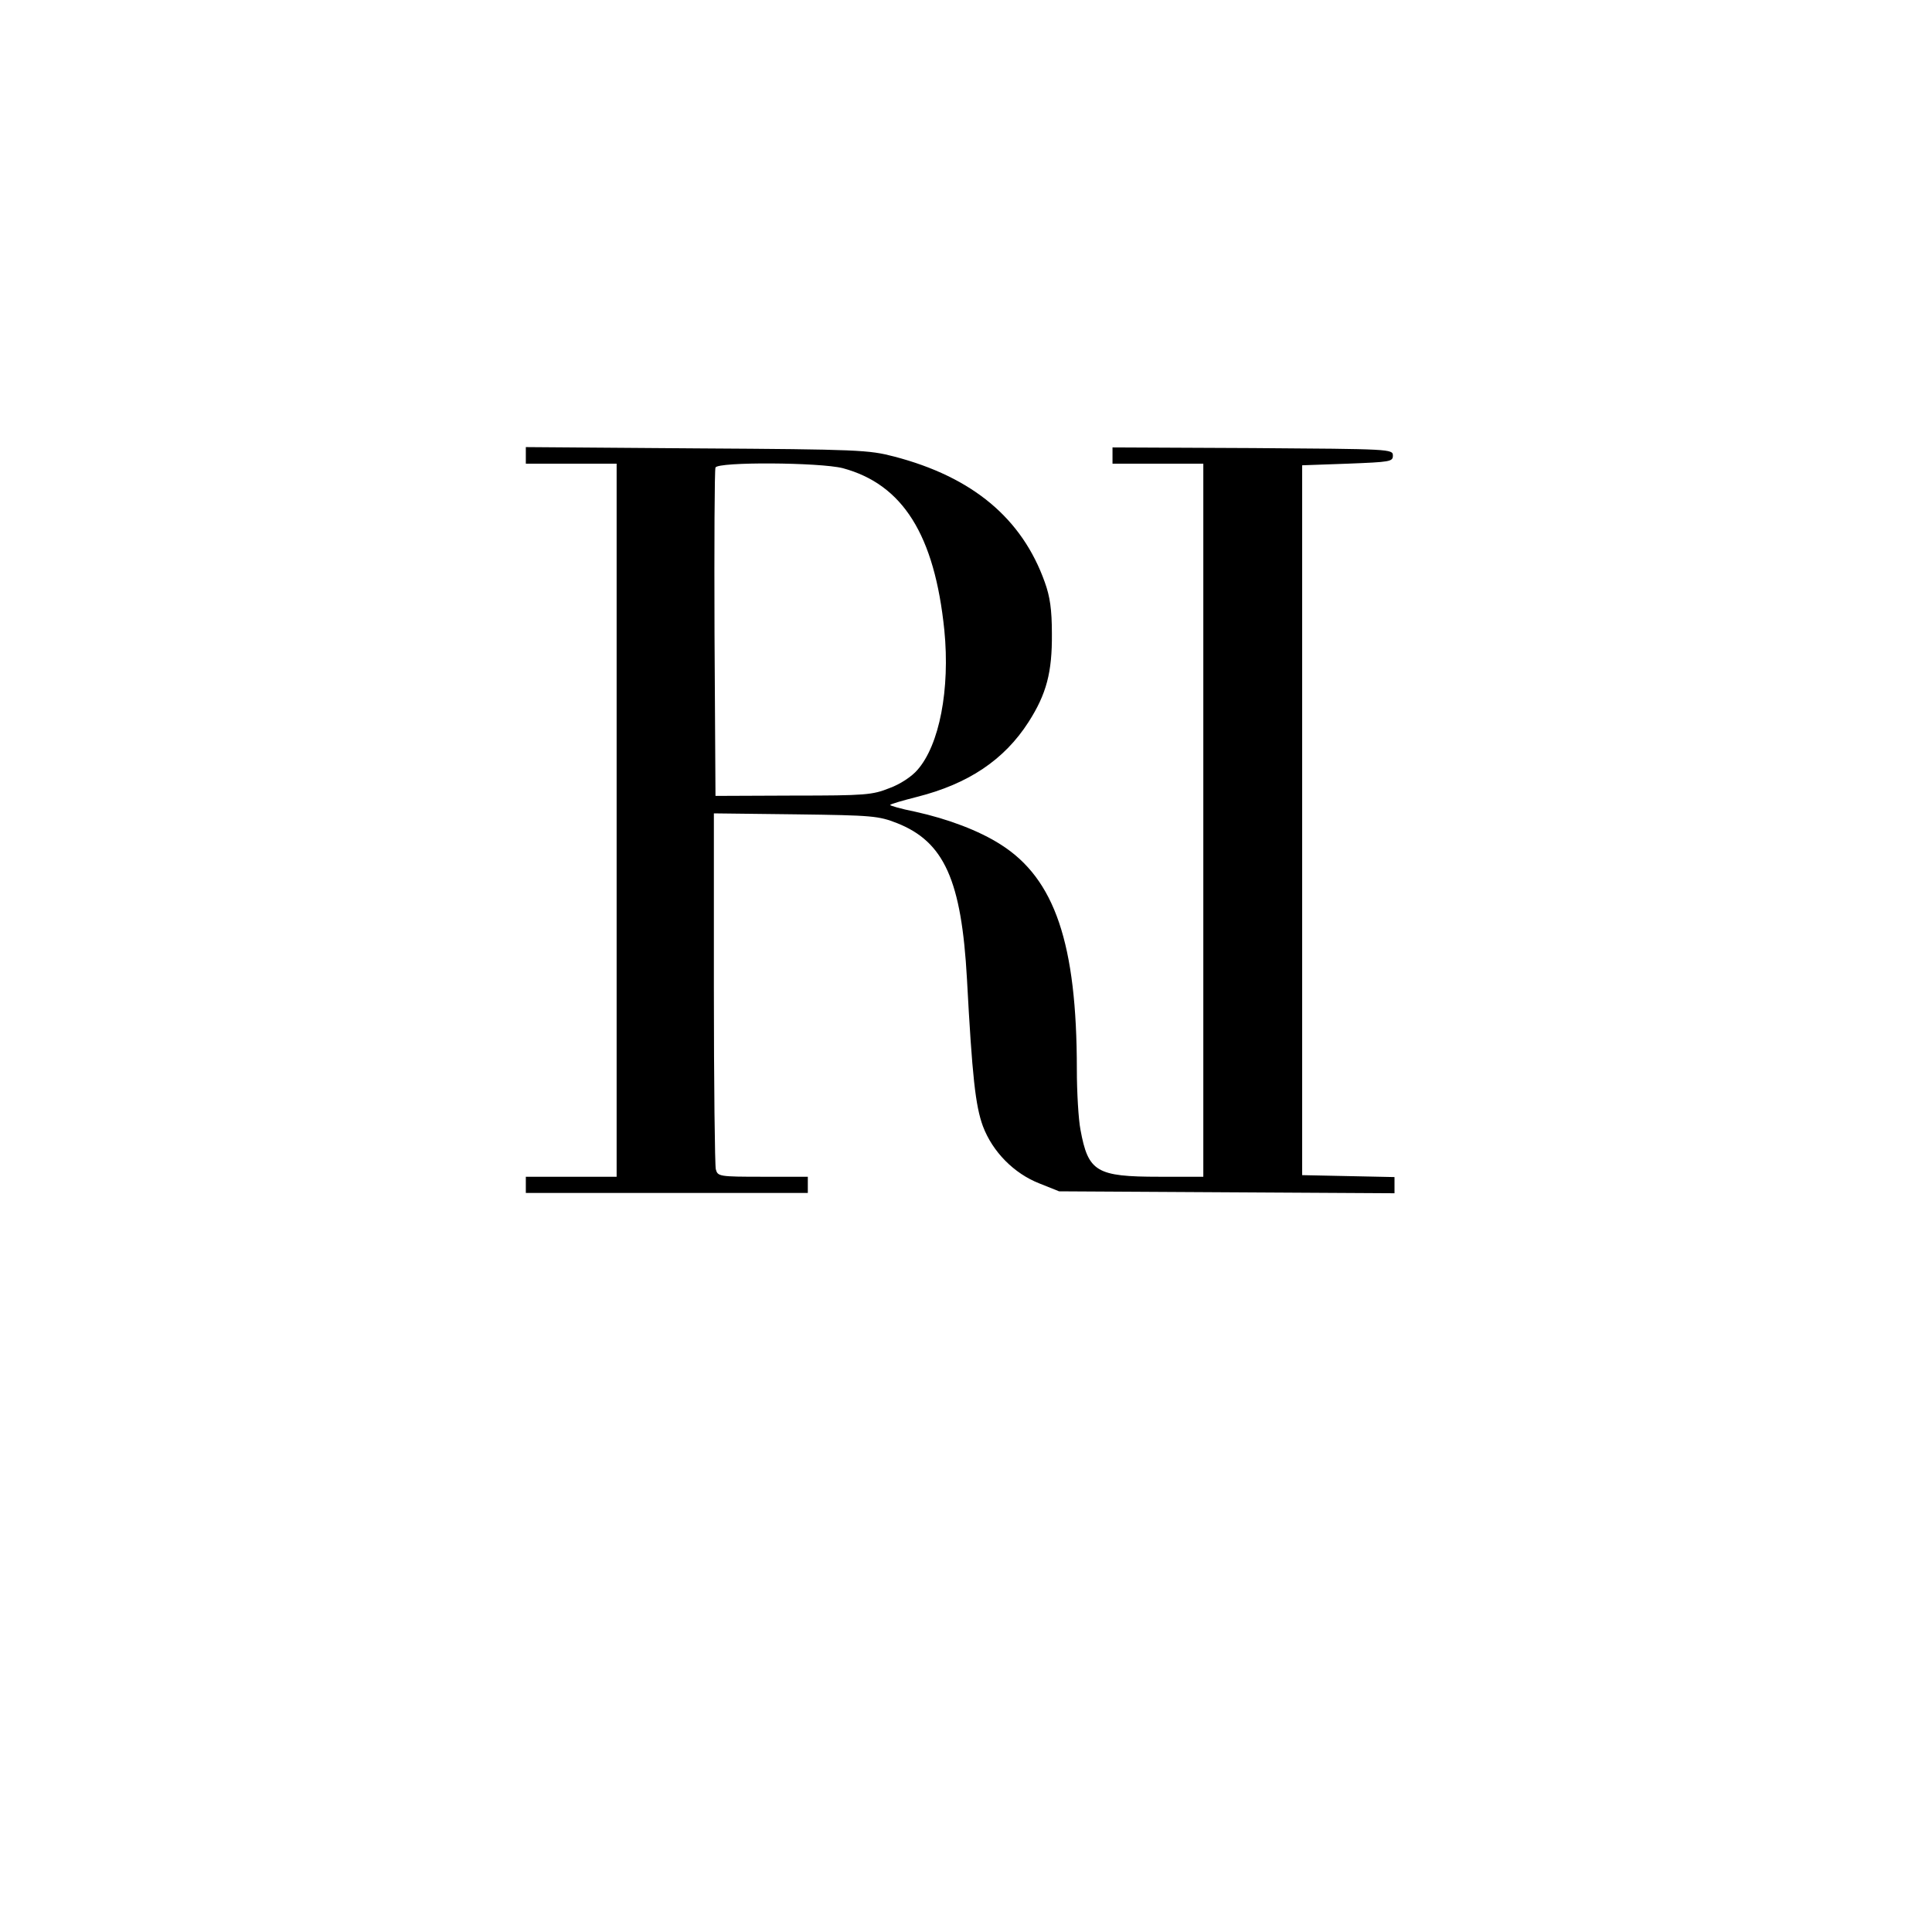
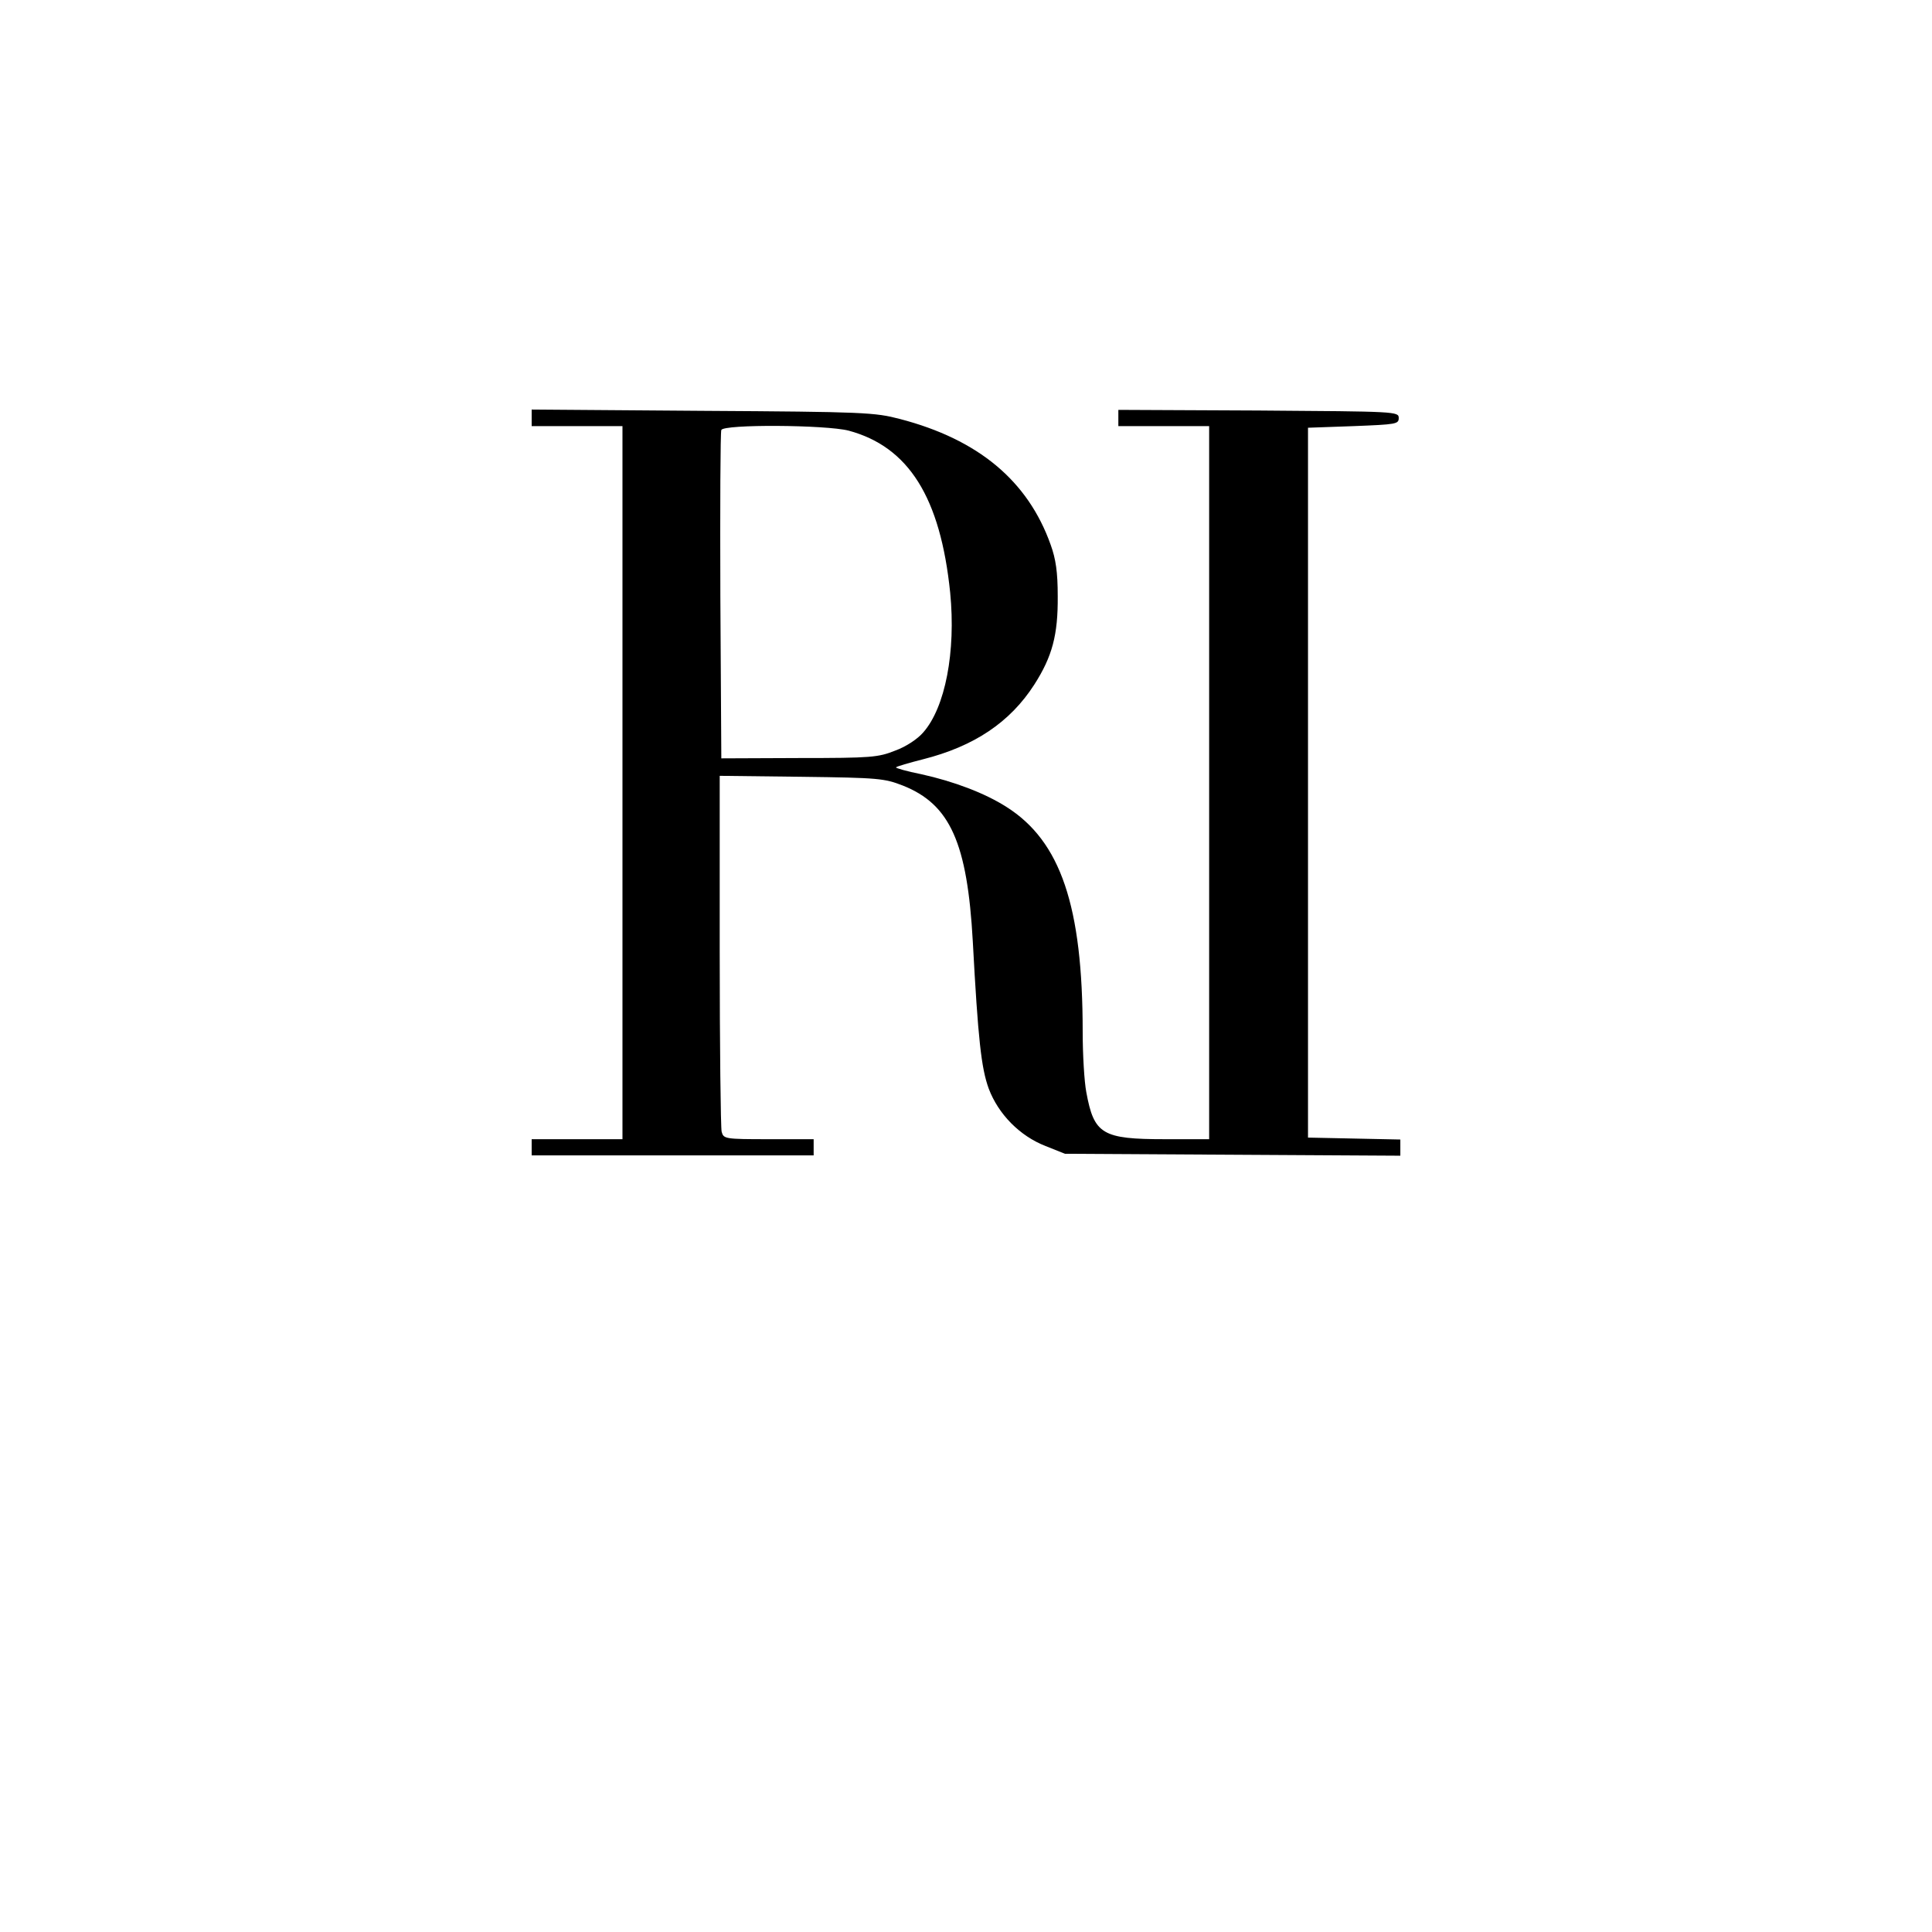
- <svg xmlns="http://www.w3.org/2000/svg" style="isolation:isolate" viewBox="0 0 24 24" width="24pt" height="24pt" version="1.1" id="svg3">
+ <svg xmlns="http://www.w3.org/2000/svg" viewBox="0 0 24 24" width="24pt" height="24pt" version="1.1" id="svg1">
  <defs id="defs1">
    <clipPath id="_clipPath_DJfckhUlKDz9ZeFPf8EvbuV4IyaMqw1B">
-       <rect width="24" height="24" id="rect1" />
+       <rect width="24" height="24" id="rect1" x="0" y="0" />
    </clipPath>
  </defs>
-   <g clip-path="url(#_clipPath_DJfckhUlKDz9ZeFPf8EvbuV4IyaMqw1B)" id="g3">
-     <g id="g2">
-       <path d=" M 6.532 5.655 L 6.532 5.76 L 7.096 5.76 L 7.66 5.76 L 7.66 10.189 L 7.66 14.618 L 7.096 14.618 L 6.532 14.618 L 6.532 14.718 L 6.532 14.819 L 8.284 14.819 L 10.035 14.819 L 10.035 14.718 L 10.035 14.618 L 9.476 14.618 C 8.932 14.618 8.916 14.614 8.892 14.525 C 8.88 14.477 8.868 13.462 8.868 12.27 L 8.868 10.104 L 9.886 10.116 C 10.845 10.128 10.913 10.136 11.143 10.225 C 11.731 10.458 11.944 10.938 12.012 12.162 C 12.077 13.374 12.117 13.736 12.21 13.99 C 12.33 14.308 12.596 14.578 12.914 14.702 L 13.156 14.799 L 15.242 14.811 L 17.323 14.823 L 17.323 14.722 L 17.323 14.622 L 16.752 14.61 L 16.176 14.598 L 16.176 10.189 L 16.176 5.78 L 16.739 5.76 C 17.271 5.739 17.303 5.735 17.303 5.659 C 17.303 5.578 17.271 5.578 15.564 5.566 L 13.82 5.558 L 13.82 5.659 L 13.82 5.76 L 14.384 5.76 L 14.948 5.76 L 14.948 10.189 L 14.948 14.618 L 14.4 14.618 C 13.619 14.618 13.518 14.557 13.422 14.034 C 13.397 13.905 13.377 13.567 13.377 13.285 C 13.377 11.723 13.104 10.917 12.431 10.491 C 12.161 10.318 11.775 10.173 11.372 10.084 C 11.191 10.048 11.05 10.007 11.058 9.999 C 11.066 9.987 11.219 9.943 11.392 9.899 C 12.028 9.738 12.475 9.44 12.777 8.969 C 12.999 8.622 13.071 8.353 13.067 7.873 C 13.067 7.571 13.043 7.41 12.979 7.233 C 12.697 6.44 12.081 5.925 11.106 5.671 C 10.796 5.59 10.668 5.582 8.658 5.57 L 6.532 5.554 L 6.532 5.655 Z  M 10.47 5.816 C 11.215 6.017 11.61 6.645 11.731 7.829 C 11.803 8.562 11.67 9.255 11.396 9.565 C 11.328 9.645 11.183 9.742 11.05 9.79 C 10.837 9.875 10.756 9.883 9.854 9.883 L 8.888 9.887 L 8.876 7.873 C 8.872 6.766 8.876 5.836 8.888 5.808 C 8.916 5.735 10.184 5.743 10.47 5.816 Z " fill="rgb(0,0,0)" id="path2" />
+   <g clip-path="url(#_clipPath_DJfckhUlKDz9ZeFPf8EvbuV4IyaMqw1B)" id="g3" style="isolation:isolate" transform="translate(4.52,4.222072)">
+     <g id="g2" transform="translate(-4.4475,-4.6885)">
+       <path d="M 6.532,5.655 V 5.76 H 7.096 7.66 v 4.429 4.429 H 7.096 6.532 v 0.1 0.101 h 1.752 1.751 v -0.101 -0.1 H 9.476 c -0.544,0 -0.56,-0.004 -0.584,-0.093 C 8.88,14.477 8.868,13.462 8.868,12.27 v -2.166 l 1.018,0.012 c 0.959,0.012 1.027,0.02 1.257,0.109 0.588,0.233 0.801,0.713 0.869,1.937 0.065,1.212 0.105,1.574 0.198,1.828 0.12,0.318 0.386,0.588 0.704,0.712 l 0.242,0.097 2.086,0.012 2.081,0.012 v -0.101 -0.1 L 16.752,14.61 16.176,14.598 V 10.189 5.78 l 0.563,-0.02 c 0.532,-0.021 0.564,-0.025 0.564,-0.101 0,-0.081 -0.032,-0.081 -1.739,-0.093 L 13.82,5.558 V 5.659 5.76 h 0.564 0.564 v 4.429 4.429 H 14.4 c -0.781,0 -0.882,-0.061 -0.978,-0.584 -0.025,-0.129 -0.045,-0.467 -0.045,-0.749 0,-1.562 -0.273,-2.368 -0.946,-2.794 -0.27,-0.173 -0.656,-0.318 -1.059,-0.407 -0.181,-0.036 -0.322,-0.077 -0.314,-0.085 0.008,-0.012 0.161,-0.056 0.334,-0.1 0.636,-0.161 1.083,-0.459 1.385,-0.93 0.222,-0.347 0.294,-0.616 0.29,-1.096 0,-0.302 -0.024,-0.463 -0.088,-0.64 C 12.697,6.44 12.081,5.925 11.106,5.671 10.796,5.59 10.668,5.582 8.658,5.57 L 6.532,5.554 Z m 3.938,0.161 c 0.745,0.201 1.14,0.829 1.261,2.013 C 11.803,8.562 11.67,9.255 11.396,9.565 11.328,9.645 11.183,9.742 11.05,9.79 10.837,9.875 10.756,9.883 9.854,9.883 L 8.888,9.887 8.876,7.873 C 8.872,6.766 8.876,5.836 8.888,5.808 8.916,5.735 10.184,5.743 10.47,5.816 Z" fill="#000000" id="path2" />
    </g>
  </g>
</svg>
